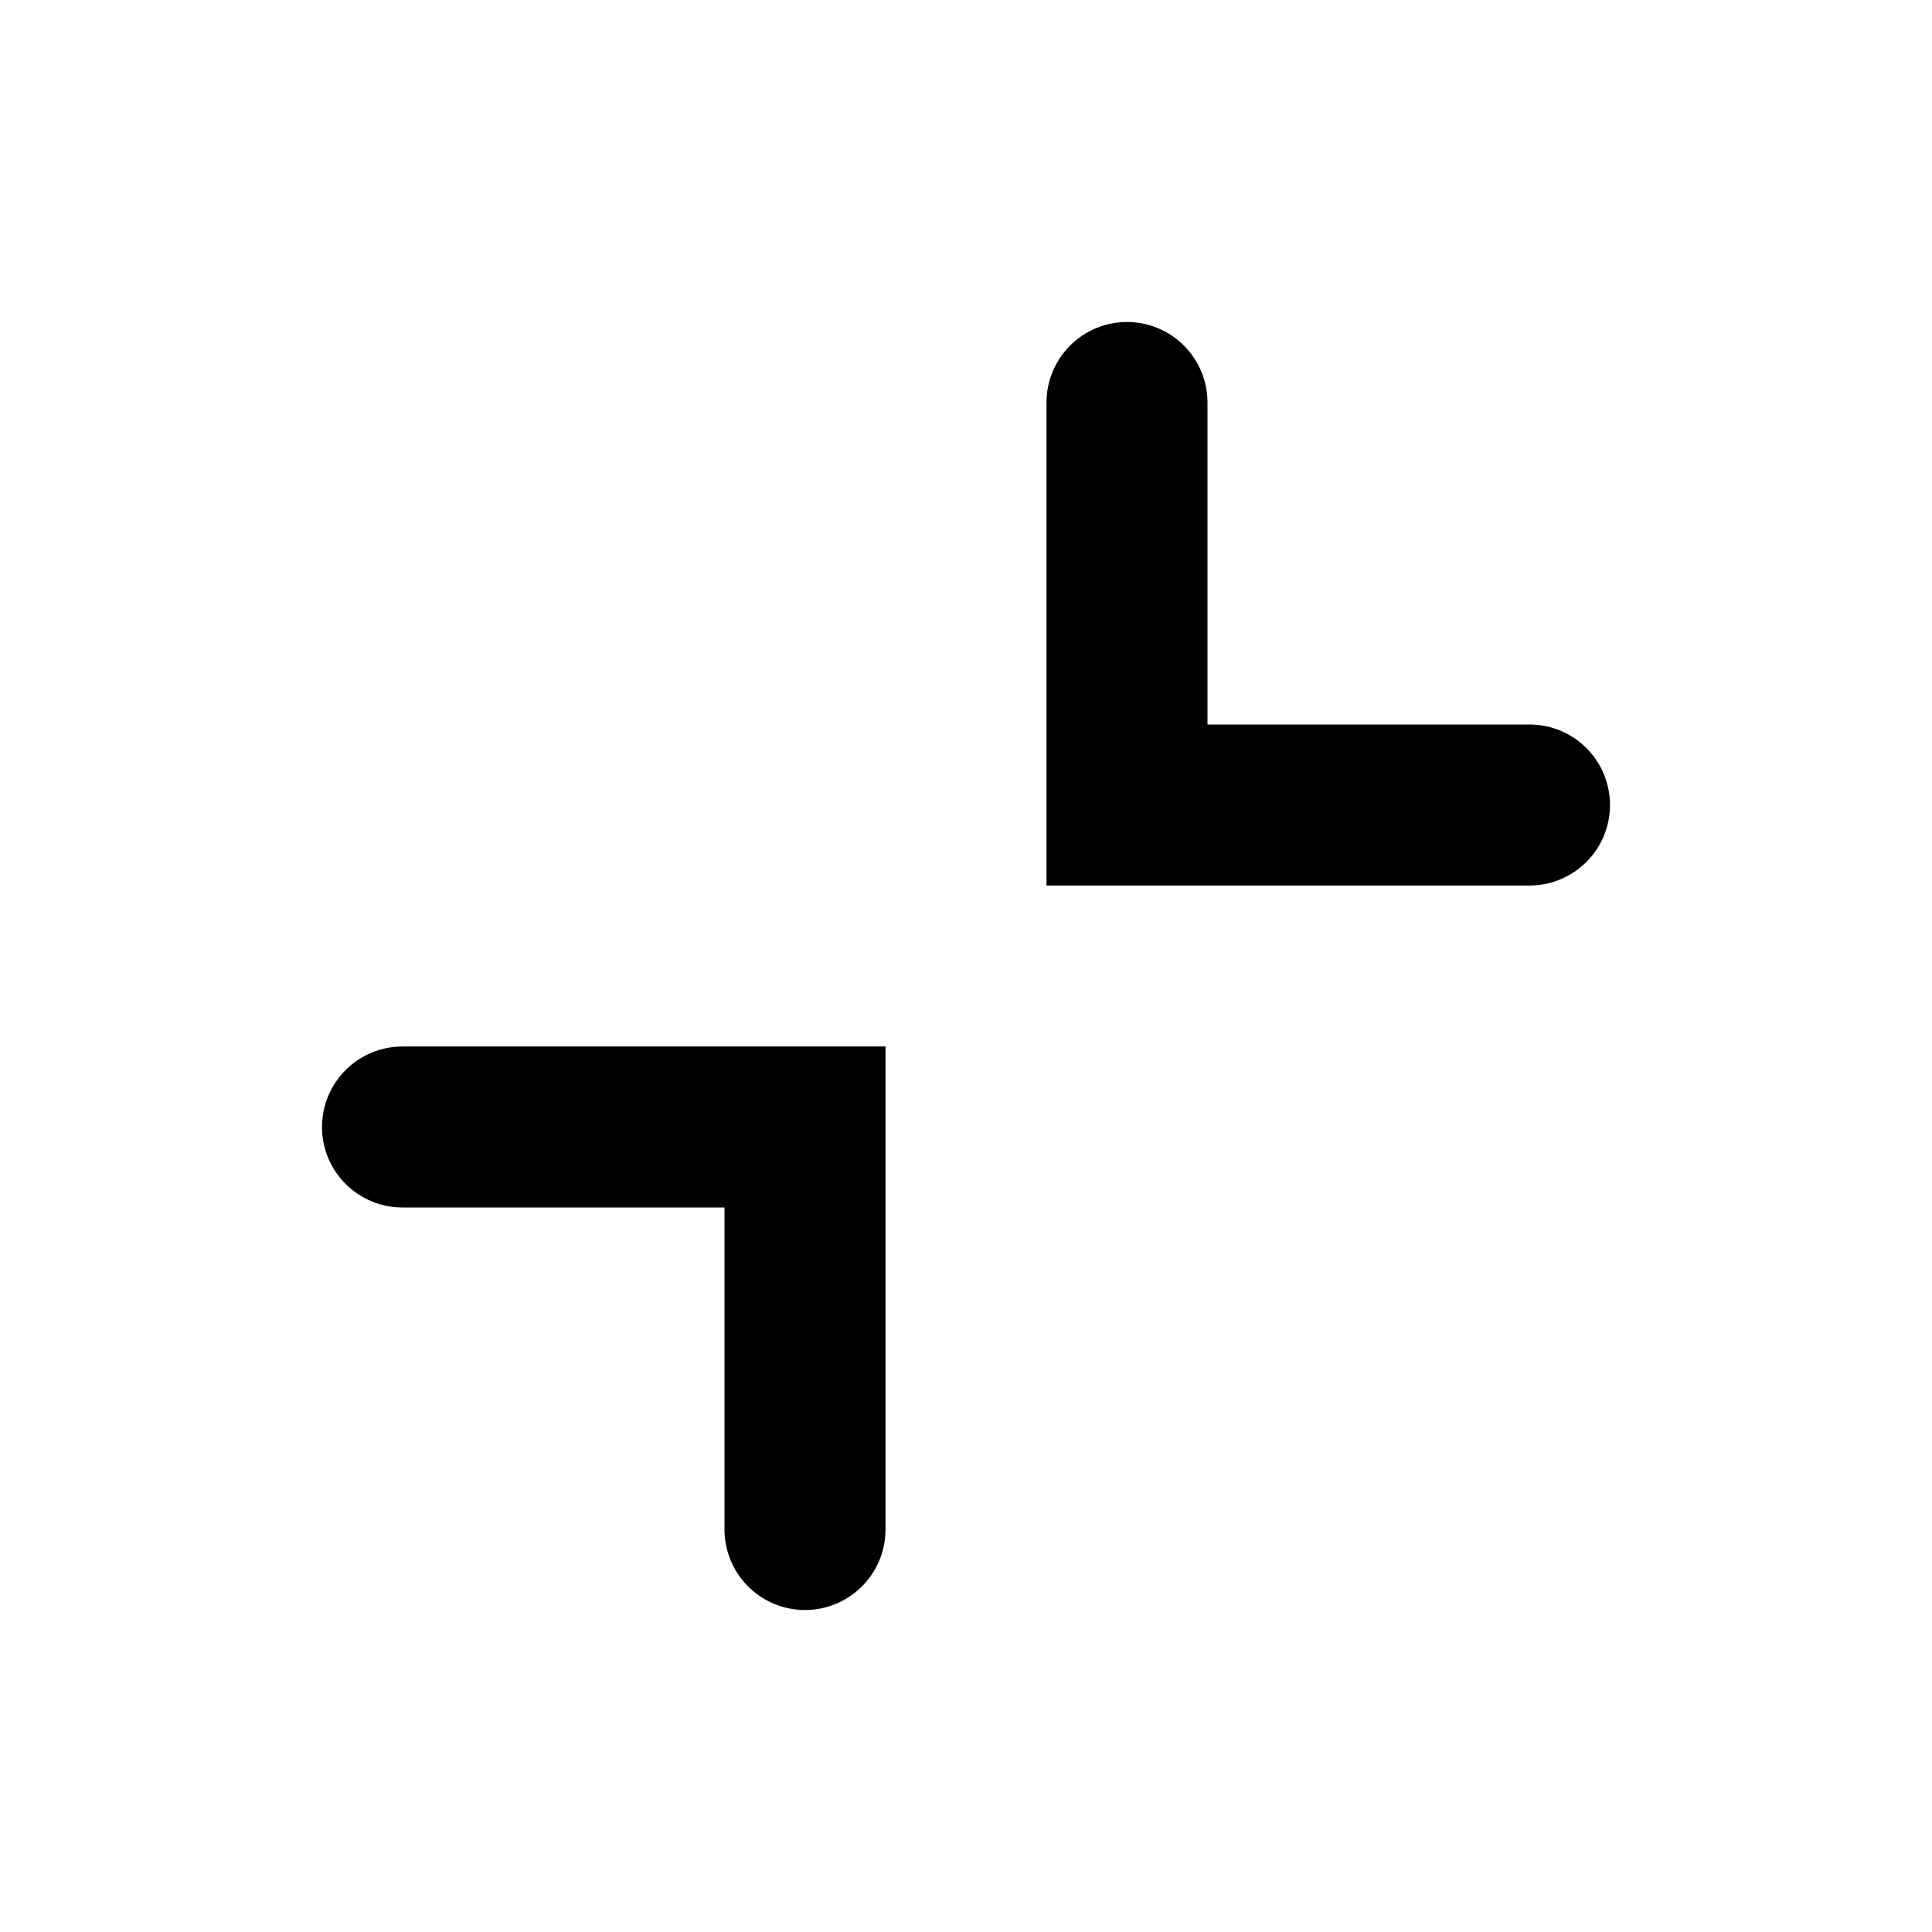
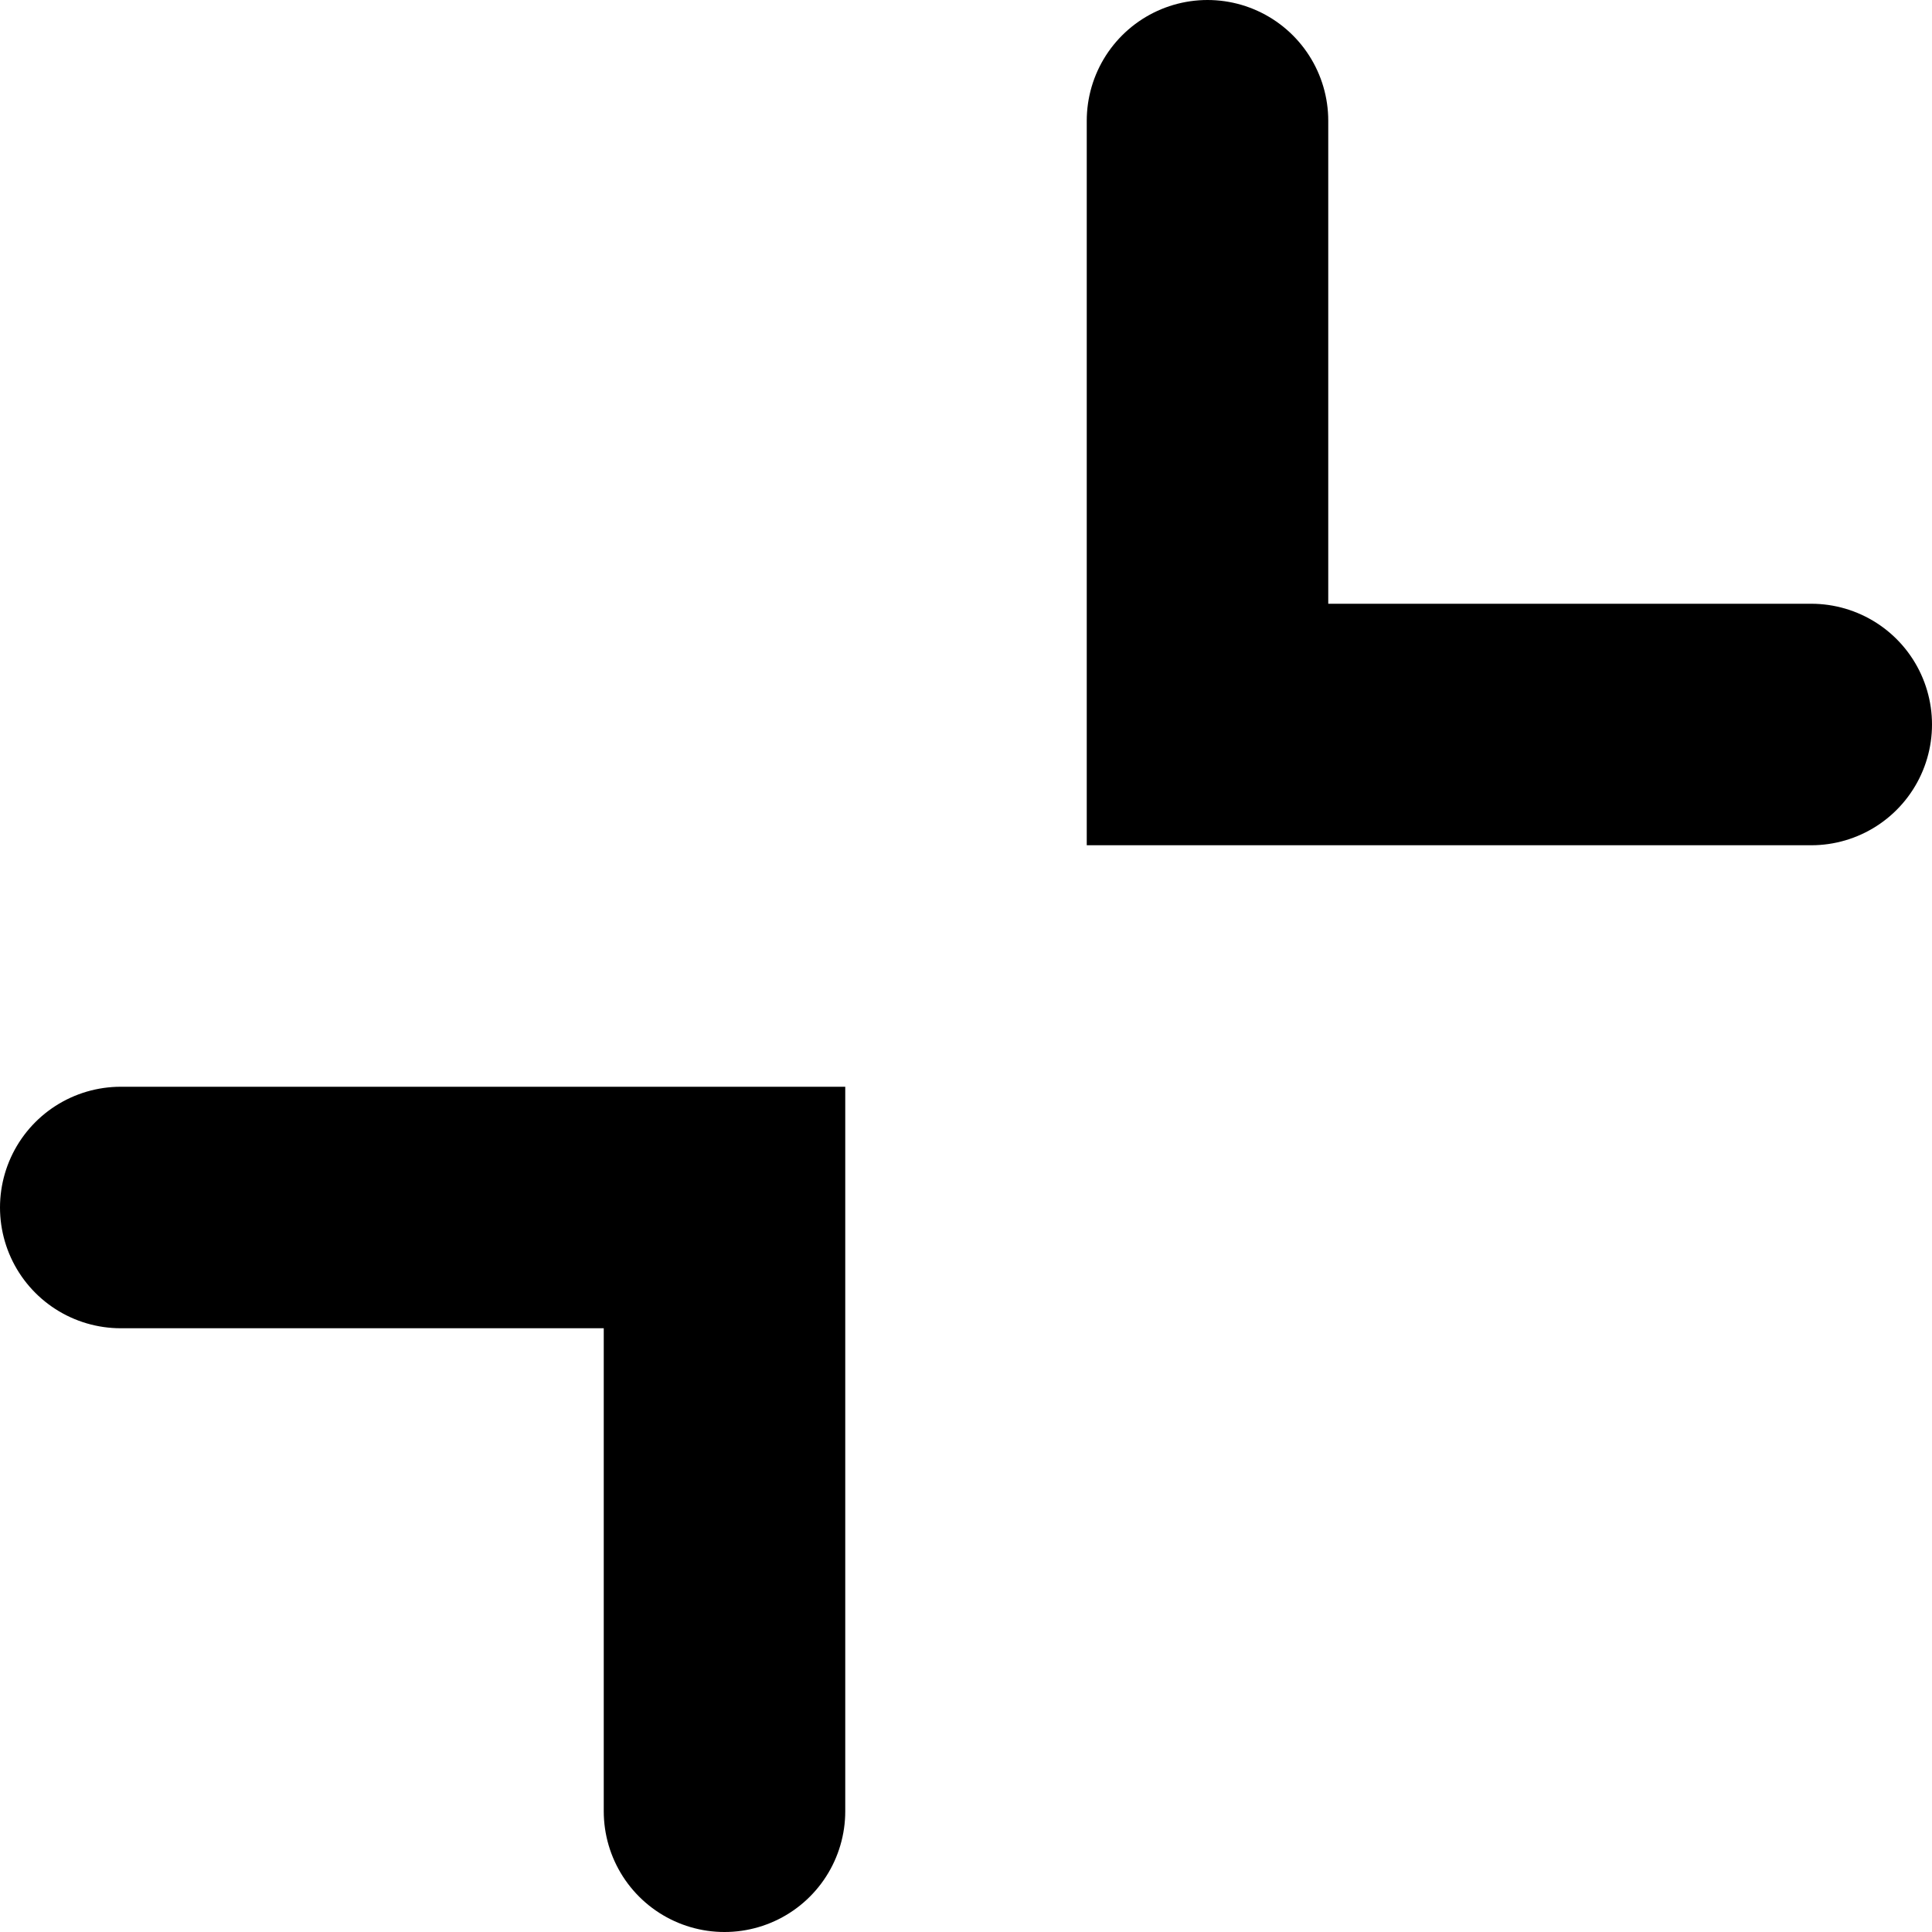
- <svg xmlns="http://www.w3.org/2000/svg" width="24" height="24" viewBox="0 0 24 24" fill="none">
-   <path d="M19 10H14V5" stroke="black" stroke-width="2" stroke-linecap="round" />
-   <path d="M5 14H10V19" stroke="black" stroke-width="2" stroke-linecap="round" />
+ <svg xmlns="http://www.w3.org/2000/svg" width="16px" height="16px" viewBox="0 0 16 16" version="1.1">
+   <g id="Page-1" stroke="none" stroke-width="1" fill="none" fill-rule="evenodd" stroke-linecap="round">
+     <g id="A0" transform="translate(-796, -1445)" stroke="#000000" stroke-width="2">
+       <g id="arrow-shrink" transform="translate(797, 1446)">
+         <polyline id="Path" points="14 5 9 5 9 0" />
+         <polyline id="Path" points="0 9 5 9 5 14" />
+       </g>
+     </g>
+   </g>
</svg>
